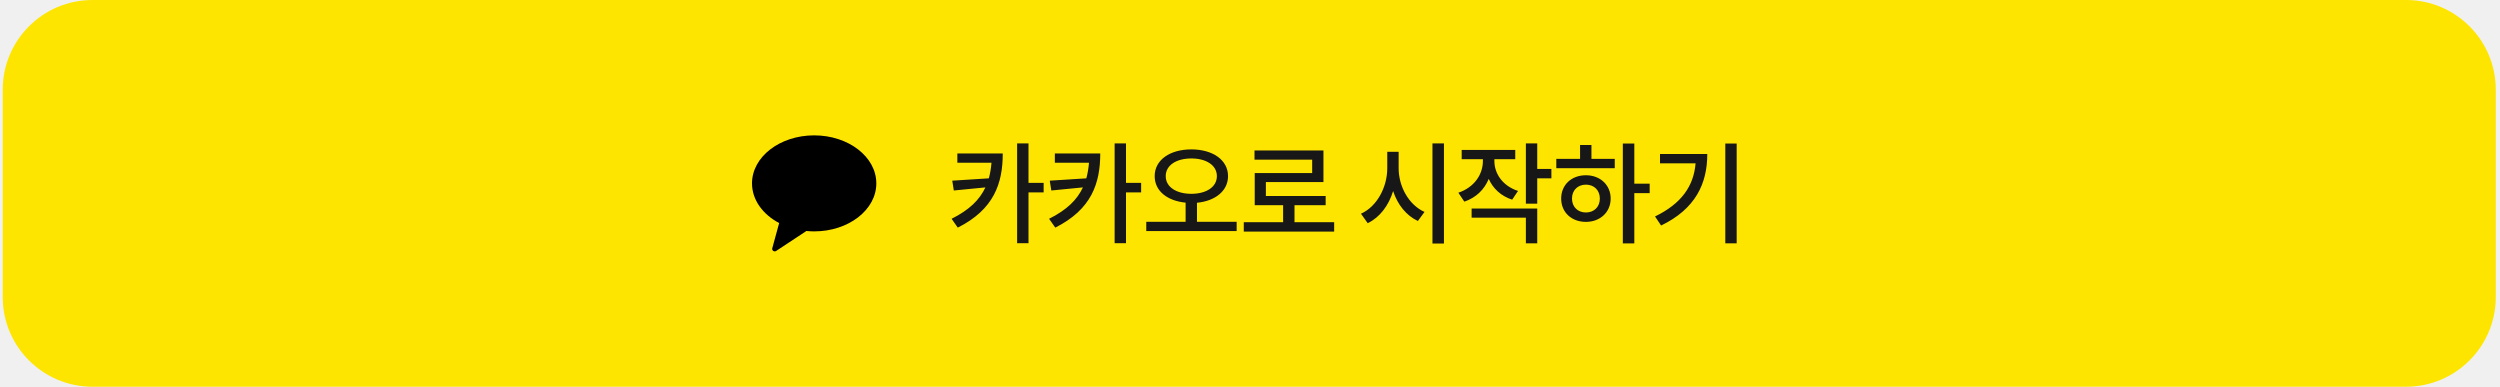
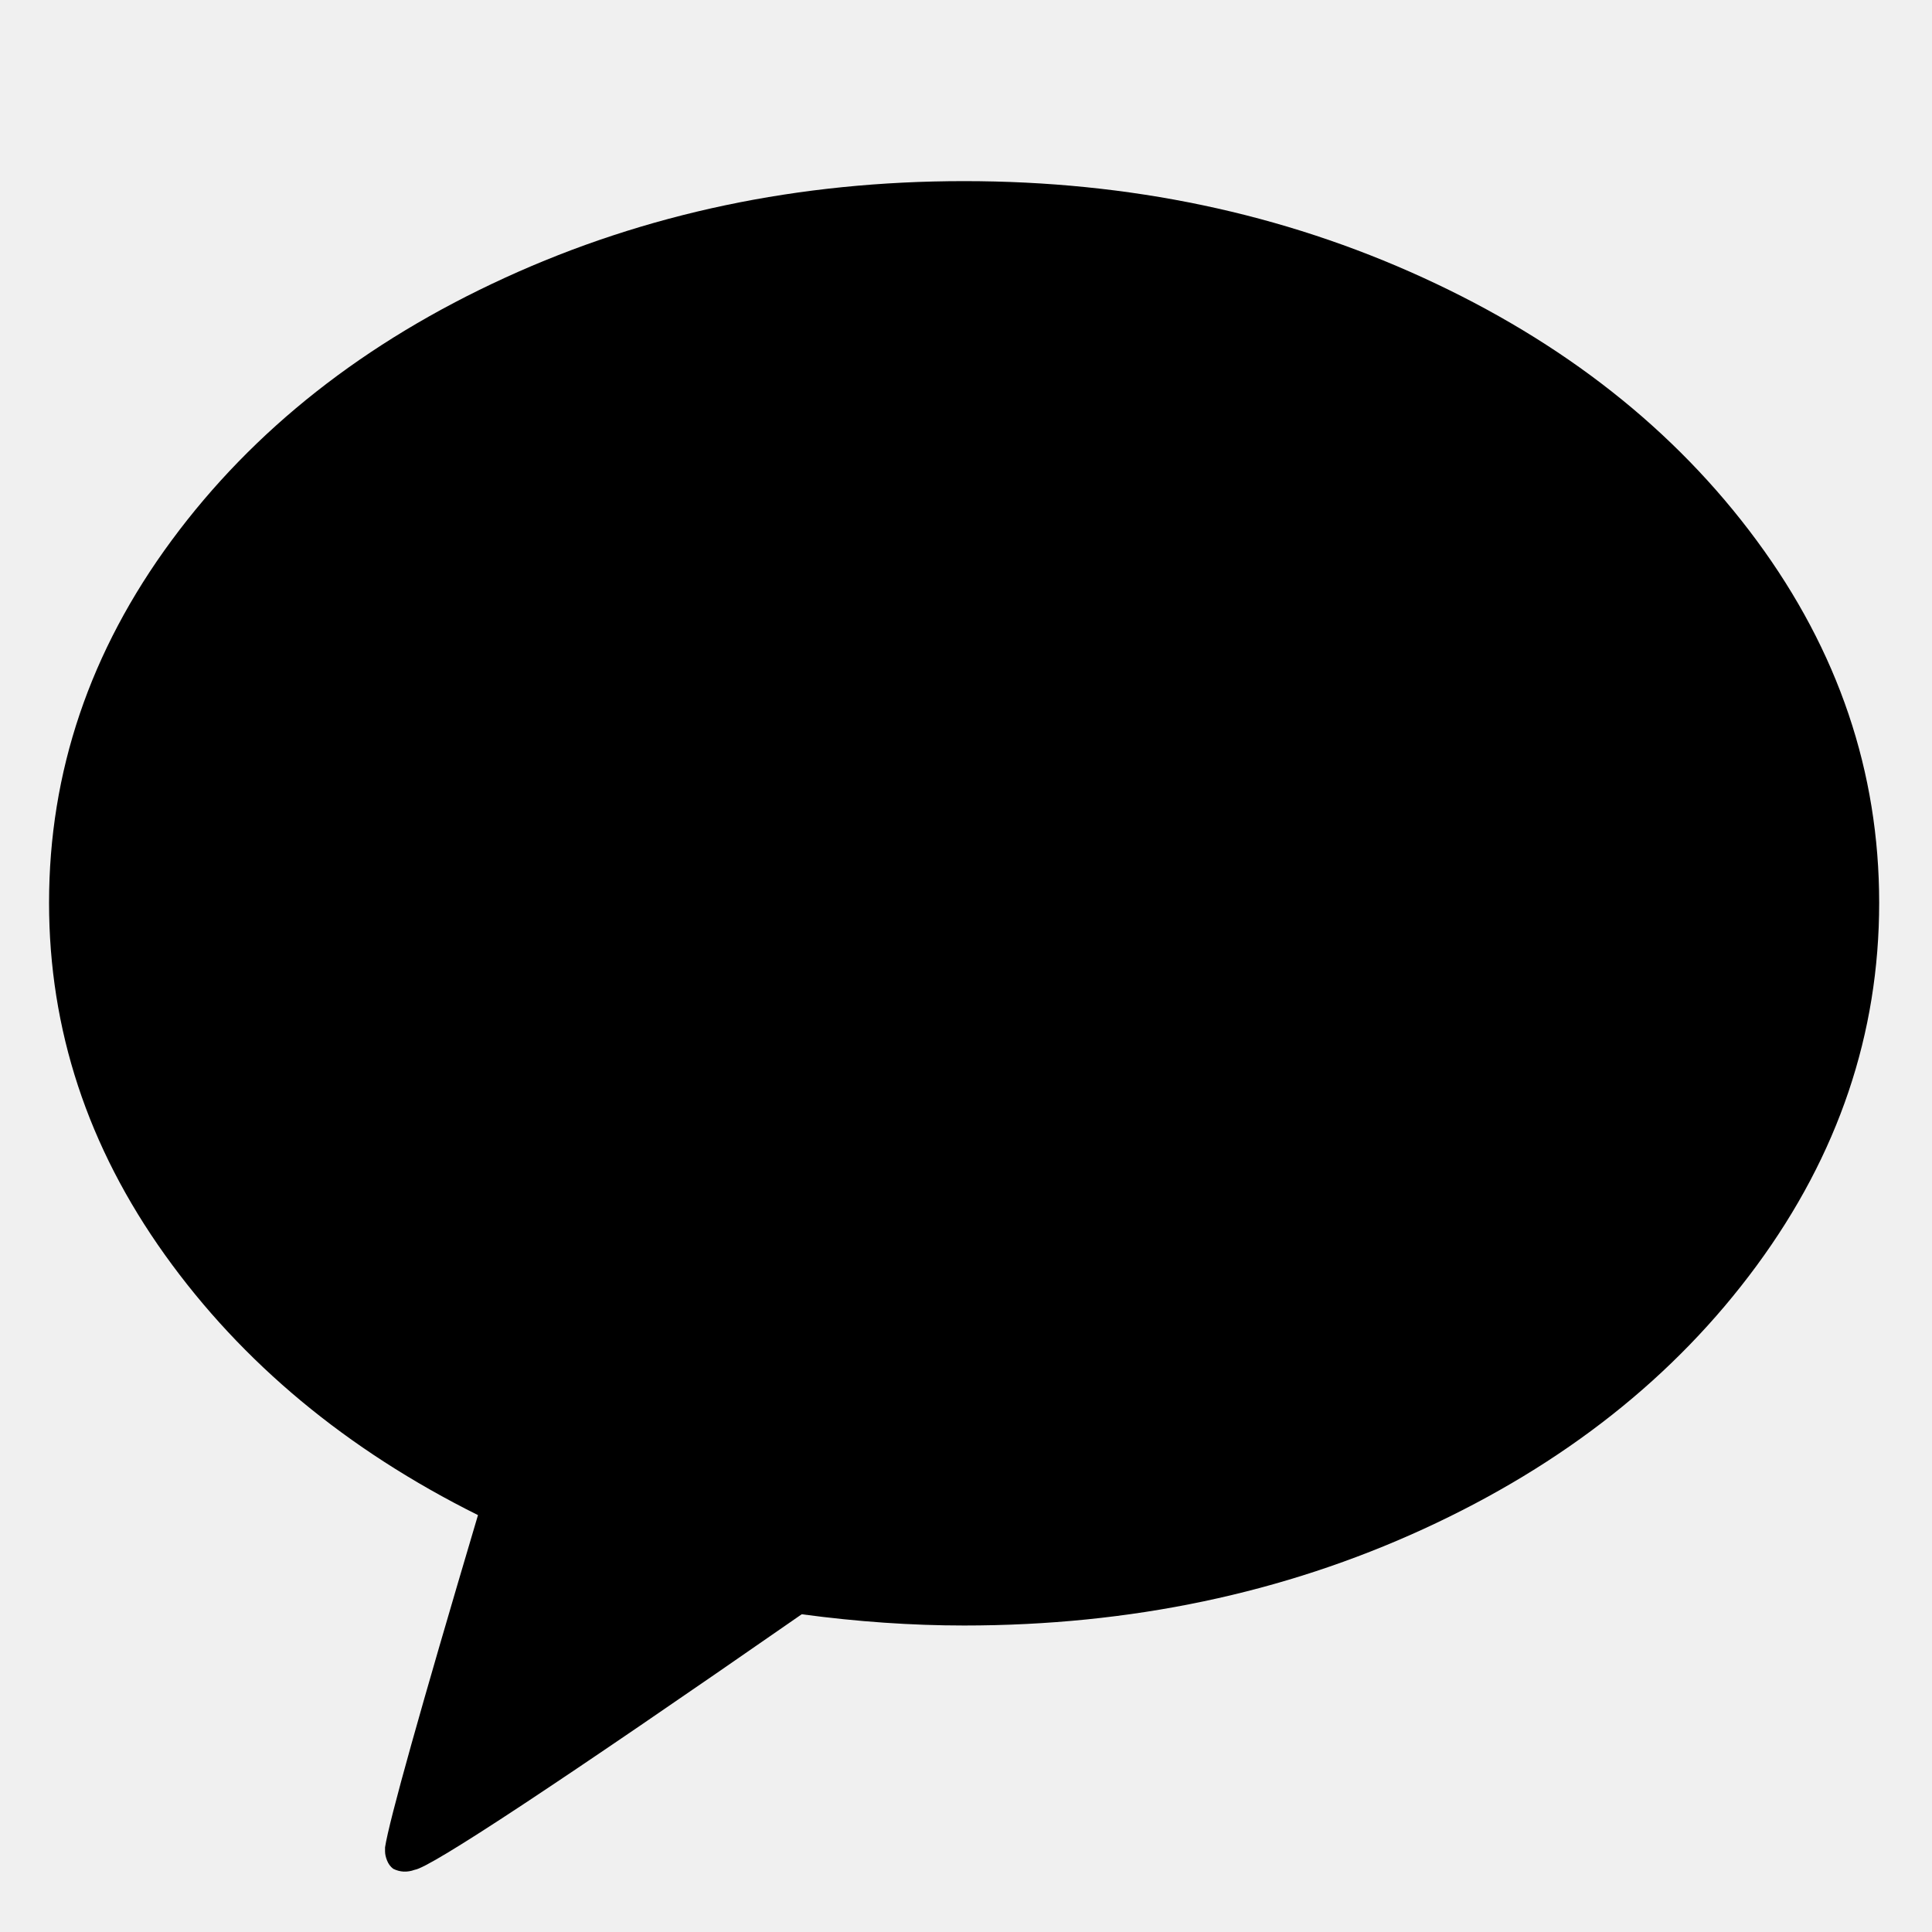
- <svg xmlns="http://www.w3.org/2000/svg" width="362" height="56" viewBox="0 0 362 56" fill="none">
-   <path d="M0.391 13C0.391 5.82 6.211 0 13.391 0H348.391C355.57 0 361.391 5.82 361.391 13V43C361.391 50.18 355.57 56 348.391 56H13.391C6.211 56 0.391 50.18 0.391 43V13Z" fill="#FEE500" />
-   <g clip-path="url(#clip0_914_15559)">
-     <path fill-rule="evenodd" clip-rule="evenodd" d="M117.891 19.6C112.92 19.6 108.891 22.713 108.891 26.552C108.891 28.94 110.449 31.045 112.822 32.297L111.824 35.945C111.735 36.267 112.104 36.524 112.387 36.337L116.764 33.448C117.133 33.484 117.509 33.505 117.891 33.505C122.861 33.505 126.891 30.392 126.891 26.552C126.891 22.713 122.861 19.6 117.891 19.6Z" fill="black" />
-   </g>
-   <path d="M151.119 27.856H148.927V35.216H147.279V20.768H148.927V26.48H151.119V27.856ZM145.199 22.224C145.199 26.544 143.935 30.32 138.687 32.96L137.791 31.68C140.351 30.4 141.839 28.944 142.687 27.136L138.111 27.584L137.887 26.16L143.183 25.824C143.375 25.12 143.503 24.368 143.567 23.568H138.623V22.224H145.199ZM165.237 27.856H163.045V35.216H161.397V20.768H163.045V26.48H165.237V27.856ZM159.317 22.224C159.317 26.544 158.053 30.32 152.805 32.96L151.909 31.68C154.469 30.4 155.957 28.944 156.805 27.136L152.229 27.584L152.005 26.16L157.301 25.824C157.493 25.12 157.621 24.368 157.685 23.568H152.741V22.224H159.317ZM179.068 32.112V33.456H165.98V32.112H171.676V29.344C169.036 29.088 167.196 27.664 167.196 25.504C167.196 23.136 169.436 21.632 172.508 21.632C175.564 21.632 177.82 23.136 177.82 25.504C177.82 27.648 175.964 29.104 173.324 29.36V32.112H179.068ZM168.796 25.504C168.796 27.088 170.348 28.064 172.508 28.064C174.652 28.064 176.204 27.088 176.204 25.504C176.204 23.92 174.652 22.944 172.508 22.944C170.348 22.944 168.796 23.92 168.796 25.504ZM193.187 32.176V33.536H180.099V32.176H185.795V29.712H181.683V25.056H190.003V23.12H181.651V21.792H191.635V26.368H183.299V28.384H191.955V29.712H187.443V32.176H193.187ZM209.084 20.768V35.264H207.42V20.768H209.084ZM202.524 24.352C202.524 27.024 203.996 29.664 206.268 30.688L205.308 32C203.644 31.216 202.38 29.664 201.724 27.664C201.068 29.792 199.788 31.472 198.044 32.32L197.068 30.944C199.372 29.92 200.876 27.12 200.876 24.352V21.984H202.524V24.352ZM224.642 25.824H222.594V29.488H220.946V20.768H222.594V24.464H224.642V25.824ZM218.962 28.912C217.346 28.384 216.194 27.312 215.57 25.904C214.93 27.44 213.762 28.608 212.034 29.2L211.17 27.904C213.458 27.136 214.722 25.28 214.722 23.312V23.056H211.65V21.712H219.41V23.056H216.386V23.312C216.386 25.136 217.586 26.928 219.81 27.648L218.962 28.912ZM213.09 30.192H222.594V35.232H220.946V31.52H213.09V30.192ZM238.873 27.968H236.649V35.248H234.985V20.784H236.649V26.592H238.873V27.968ZM230.441 23.008H233.817V24.352H225.353V23.008H228.793V20.992H230.441V23.008ZM229.641 25.376C231.689 25.376 233.225 26.768 233.225 28.752C233.225 30.736 231.689 32.128 229.641 32.128C227.545 32.128 226.057 30.736 226.057 28.752C226.057 26.768 227.545 25.376 229.641 25.376ZM229.641 30.768C230.809 30.768 231.657 29.968 231.657 28.752C231.657 27.536 230.809 26.736 229.641 26.736C228.473 26.736 227.625 27.536 227.625 28.752C227.625 29.968 228.473 30.768 229.641 30.768ZM251.472 20.784V35.232H249.824V20.784H251.472ZM247.216 22.304C247.216 26.608 245.488 30.256 240.528 32.656L239.648 31.344C243.44 29.504 245.248 26.976 245.52 23.648H240.368V22.304H247.216Z" fill="#171717" />
-   <defs>
-     <clipPath id="clip0_914_15559">
-       <rect width="18" height="18" fill="white" transform="translate(108.891 19)" />
-     </clipPath>
-   </defs>
+ <svg xmlns="http://www.w3.org/2000/svg" width="800px" height="800px" viewBox="0 0 512 512" version="1.1">
+   <path fill="#000000" d="M255.5 48C299.345 48 339.897 56.533 377.156 73.6C414.415 90.666 443.871 113.873 465.522 143.22C487.174 172.566 498 204.577 498 239.252C498 273.926 487.174 305.982 465.522 335.42C443.871 364.857 414.46 388.109 377.291 405.175C340.122 422.241 299.525 430.775 255.5 430.775C241.607 430.775 227.262 429.781 212.467 427.795C148.233 472.402 114.042 494.977 109.892 495.518C107.907 496.241 106.012 496.15 104.208 495.248C103.486 494.706 102.945 493.983 102.584 493.08C102.223 492.177 102.043 491.365 102.043 490.642V489.559C103.126 482.515 111.335 453.169 126.672 401.518C91.849 384.181 64.197 361.2 43.718 332.575C23.239 303.951 13 272.843 13 239.252C13 204.577 23.826 172.566 45.478 143.22C67.129 113.873 96.585 90.666 133.844 73.6C171.103 56.533 211.655 48 255.5 48Z" />
</svg>
